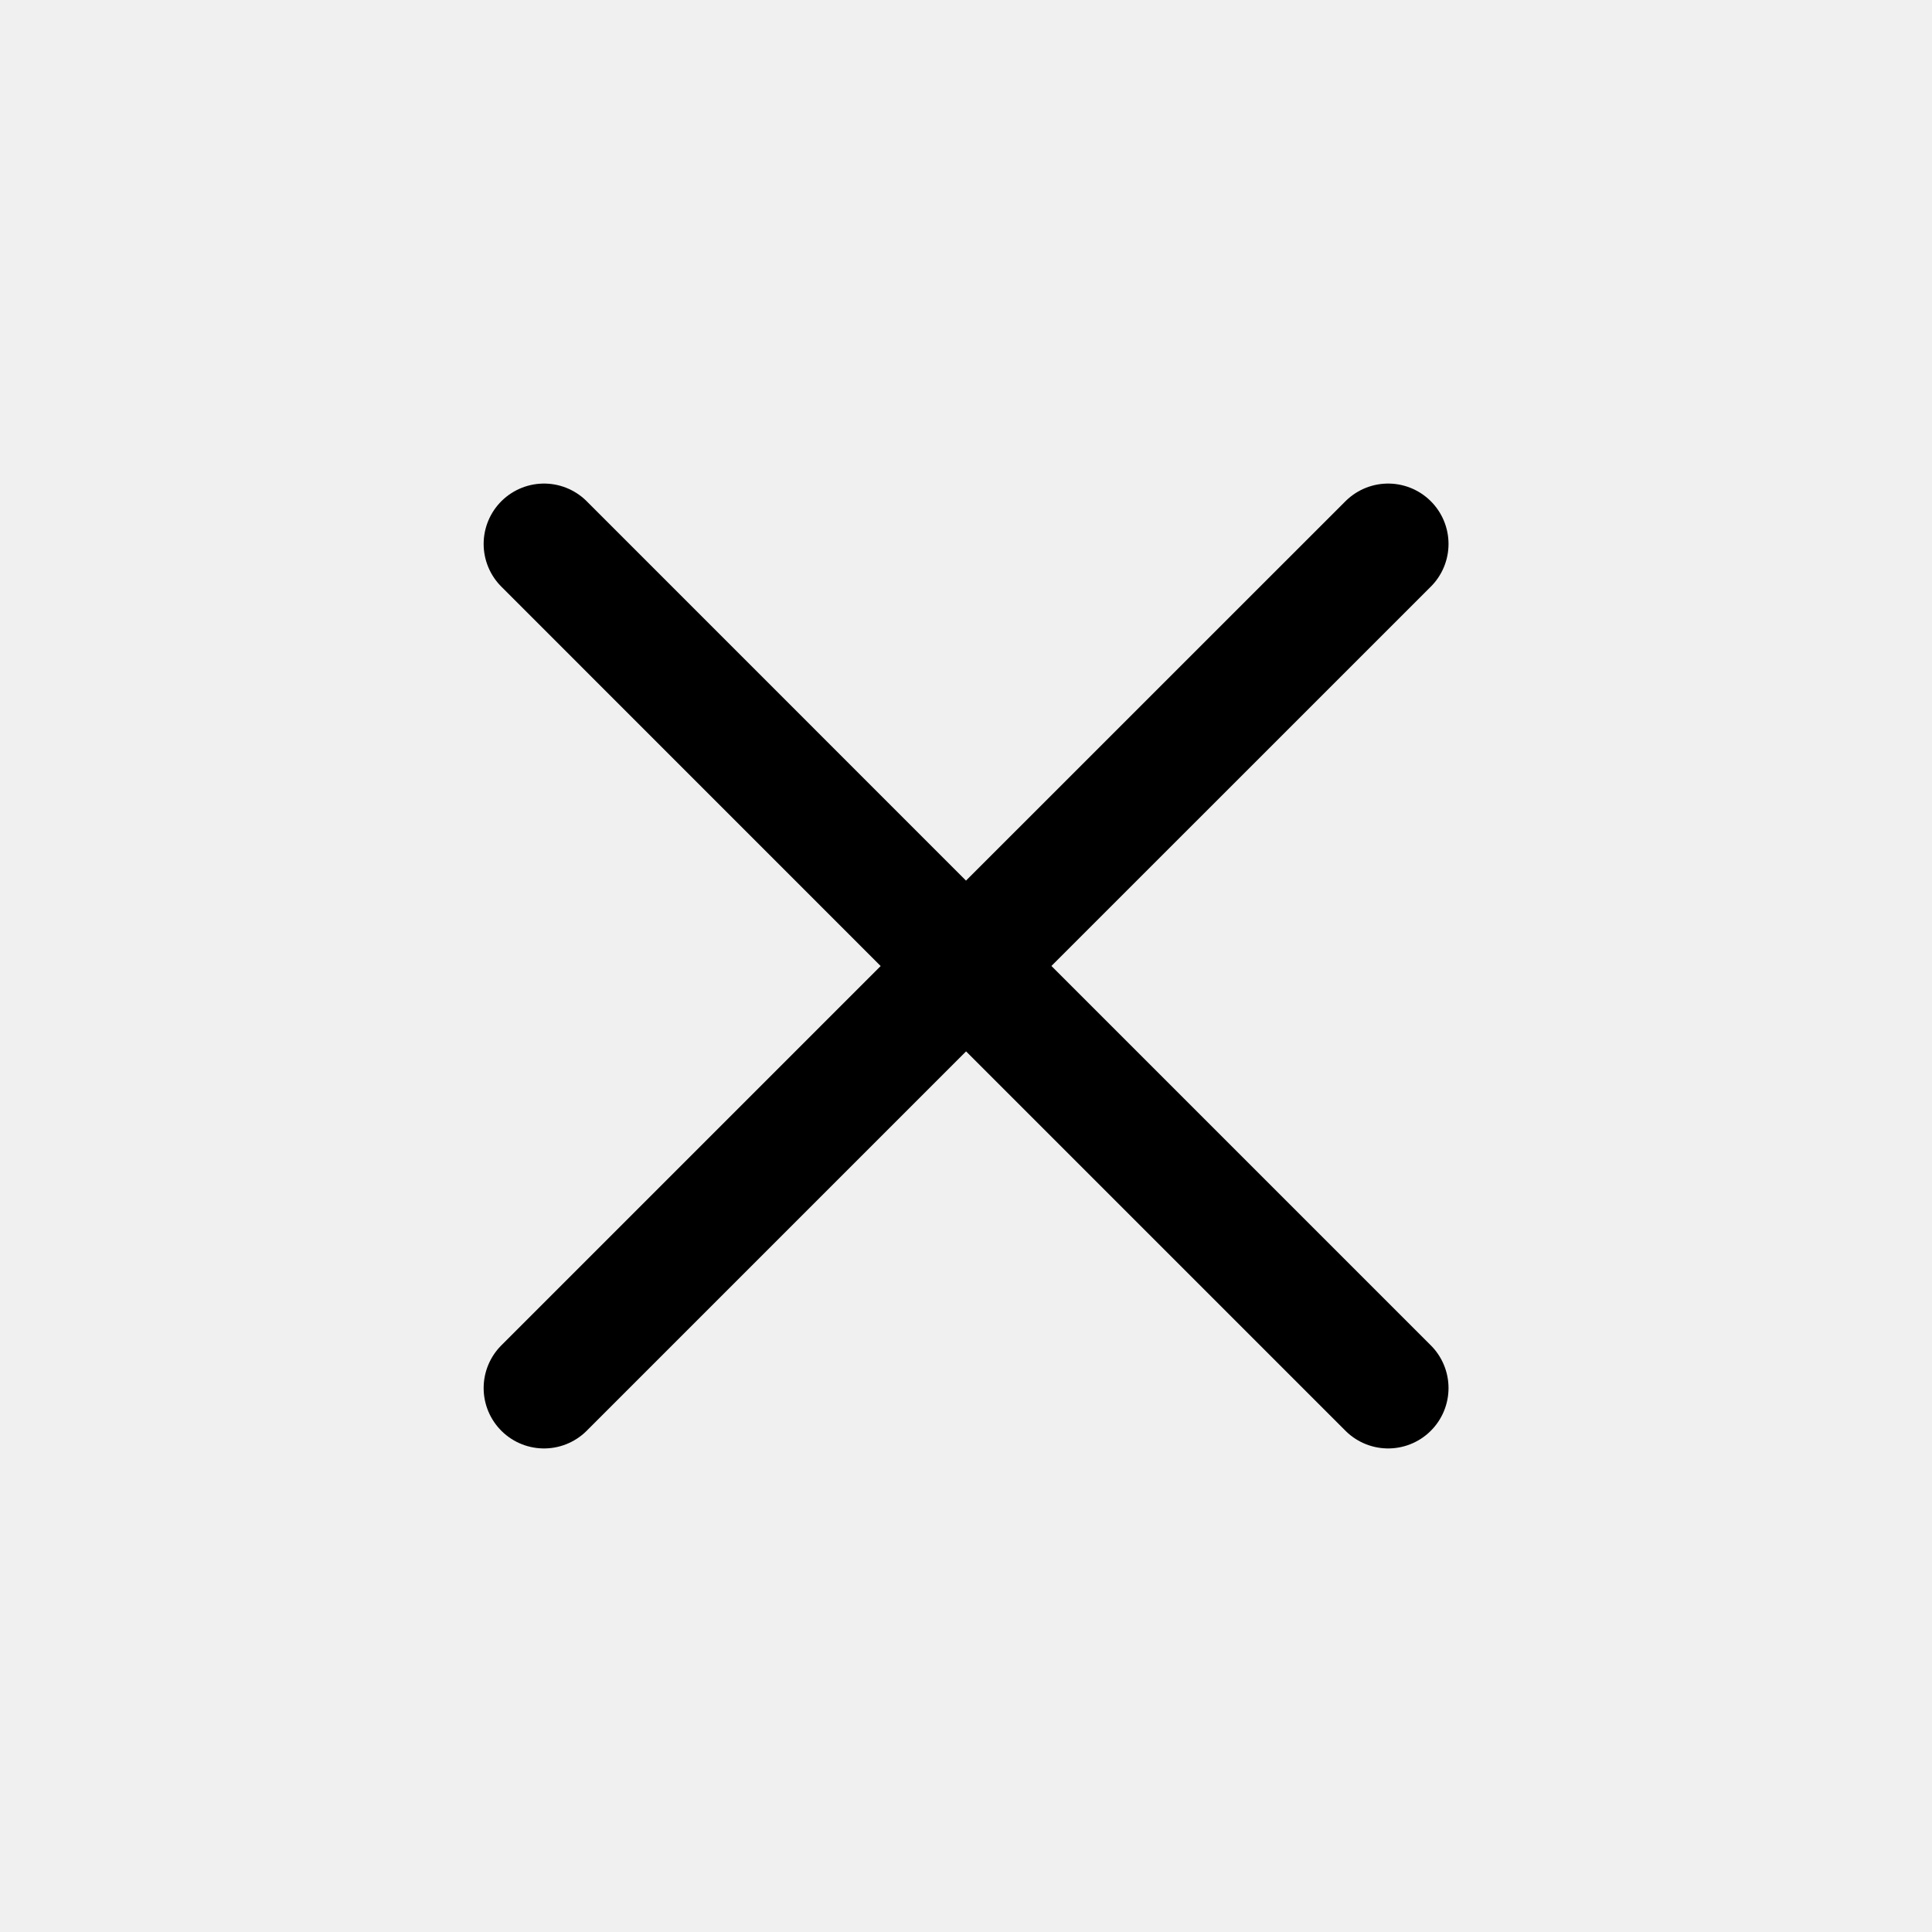
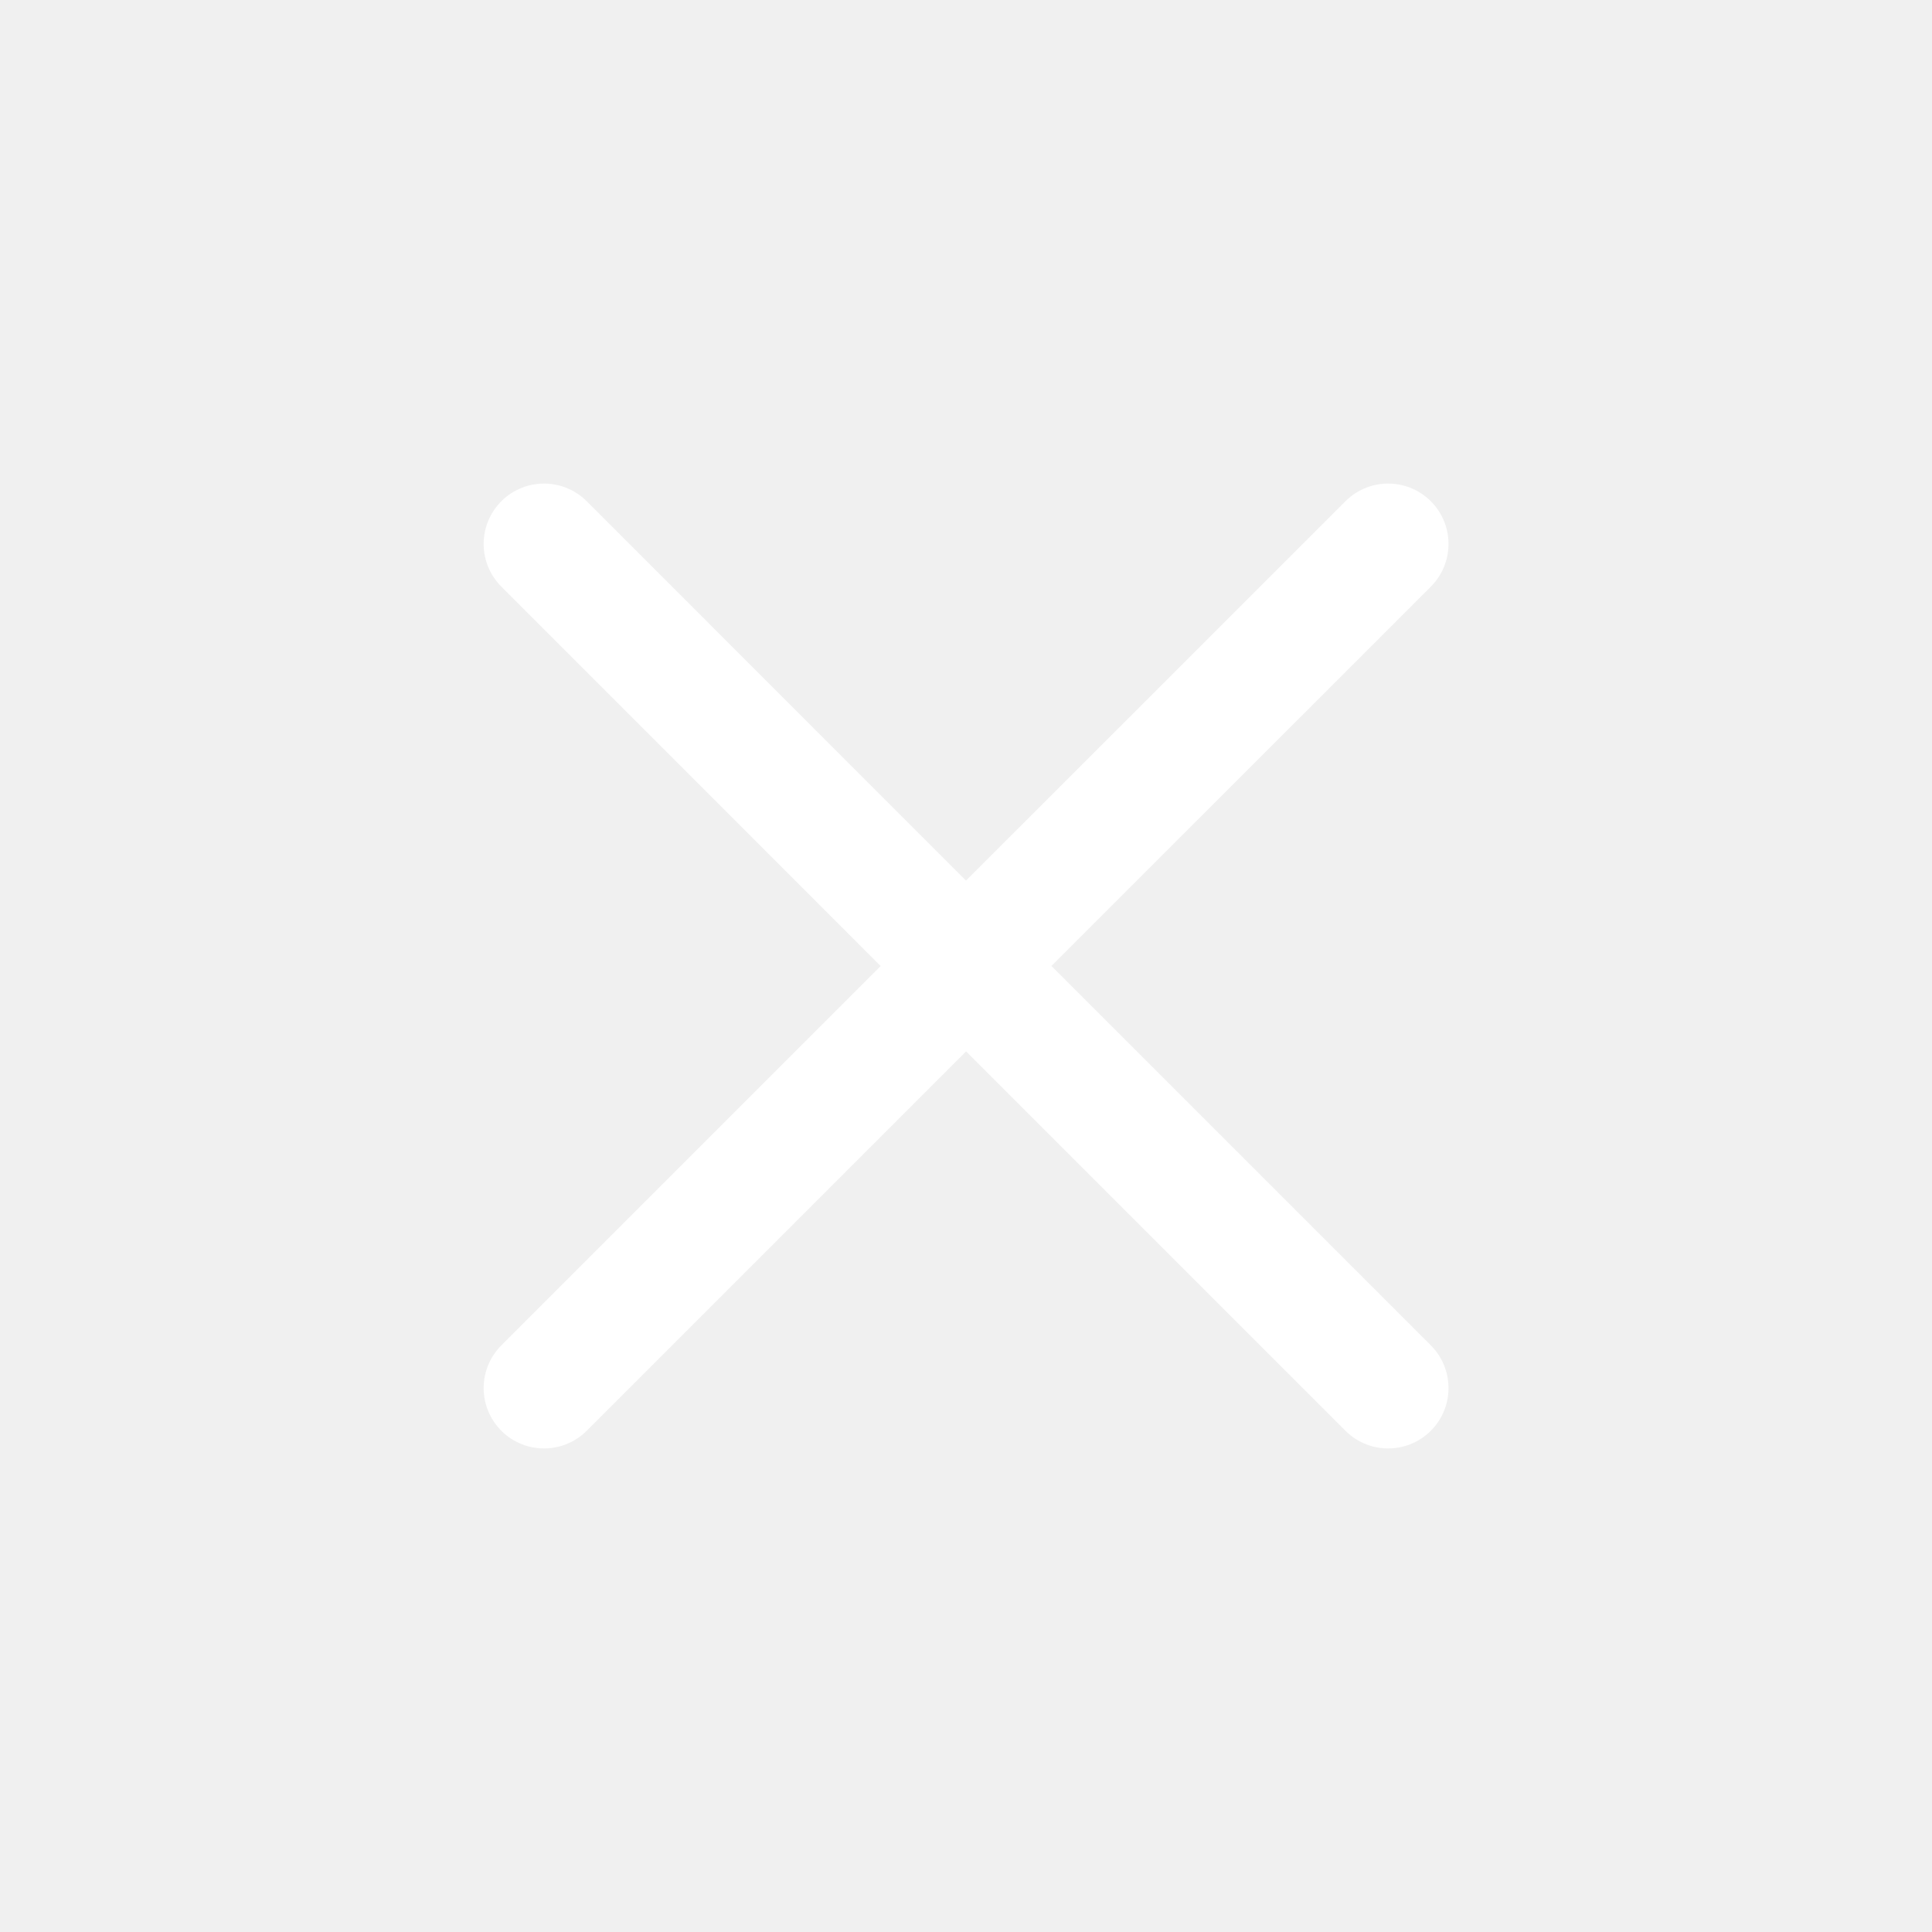
<svg xmlns="http://www.w3.org/2000/svg" width="" height="" stroke-width="1.5" viewBox="0 0 24 24" fill="none" color="#000000">
-   <path d="M6.758 17.243L12.001 12m5.243-5.243L12 12m0 0L6.758 6.757M12.001 12l5.243 5.243" stroke="#000000" stroke-width="1.5" stroke-linecap="round" stroke-linejoin="round" />
+   <path d="M6.758 17.243L12.001 12m5.243-5.243L12 12m0 0L6.758 6.757M12.001 12l5.243 5.243" stroke="white" stroke-width="1.5" stroke-linecap="round" stroke-linejoin="round" />
</svg>
